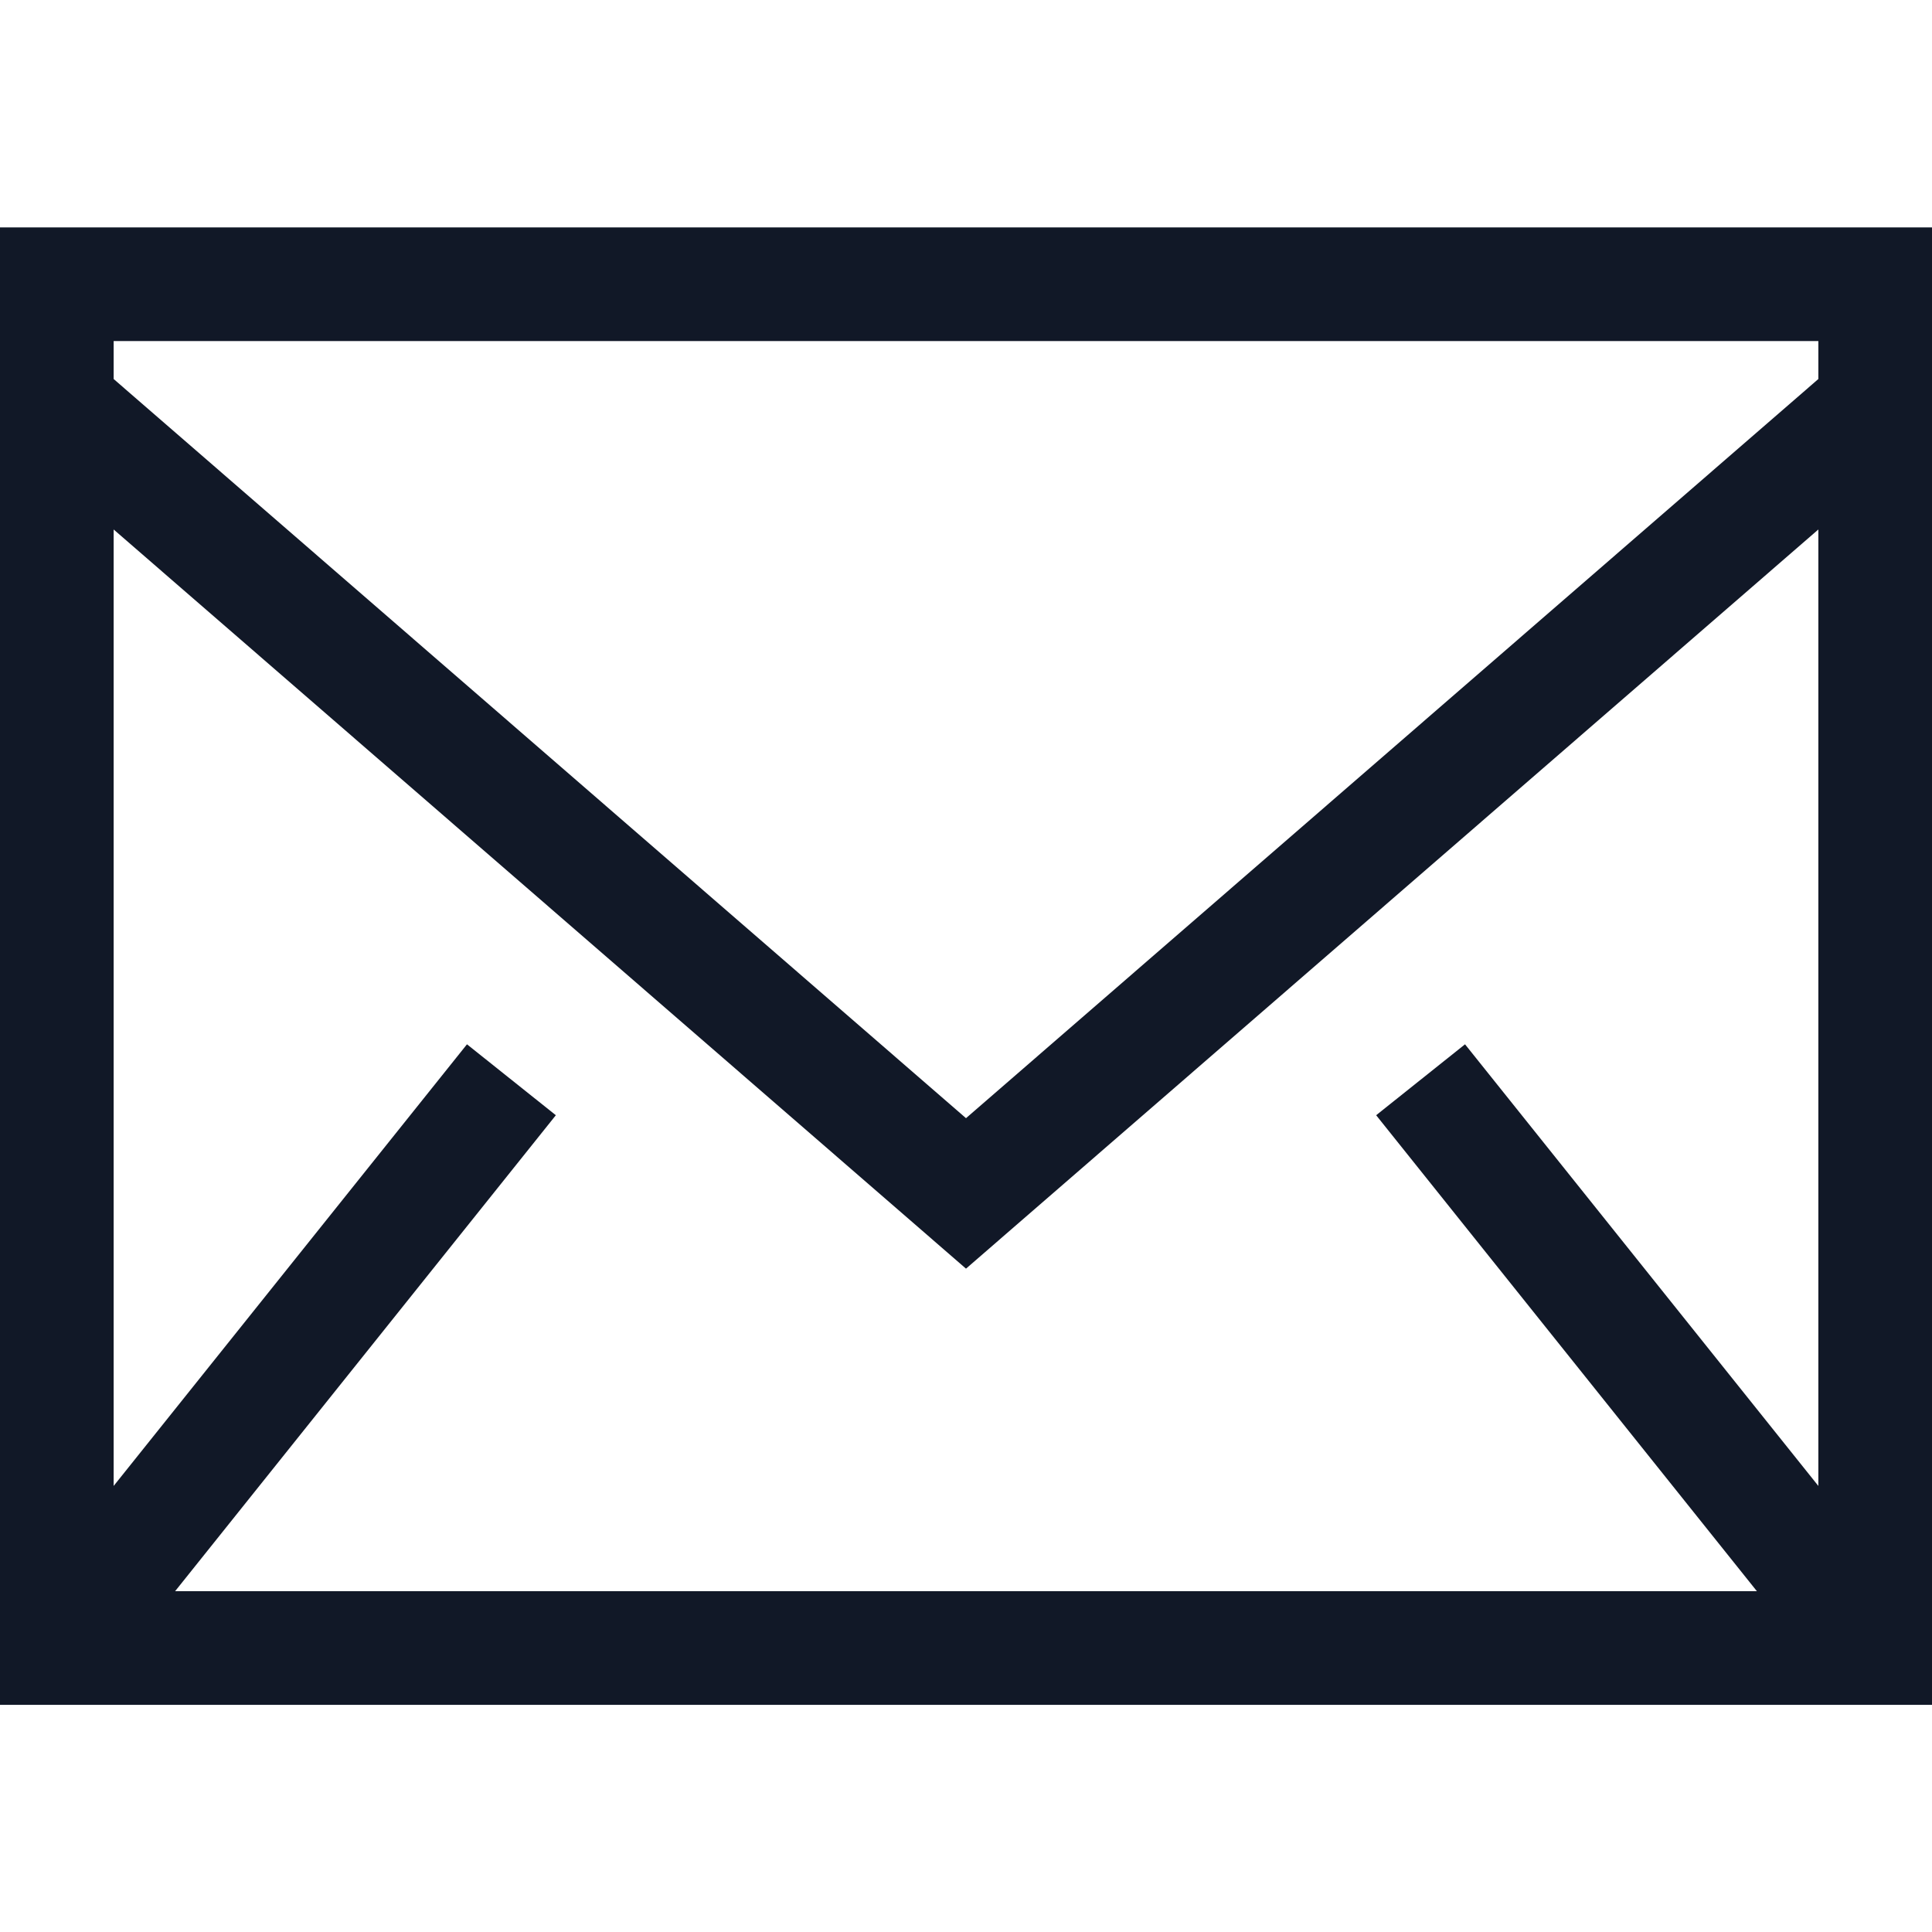
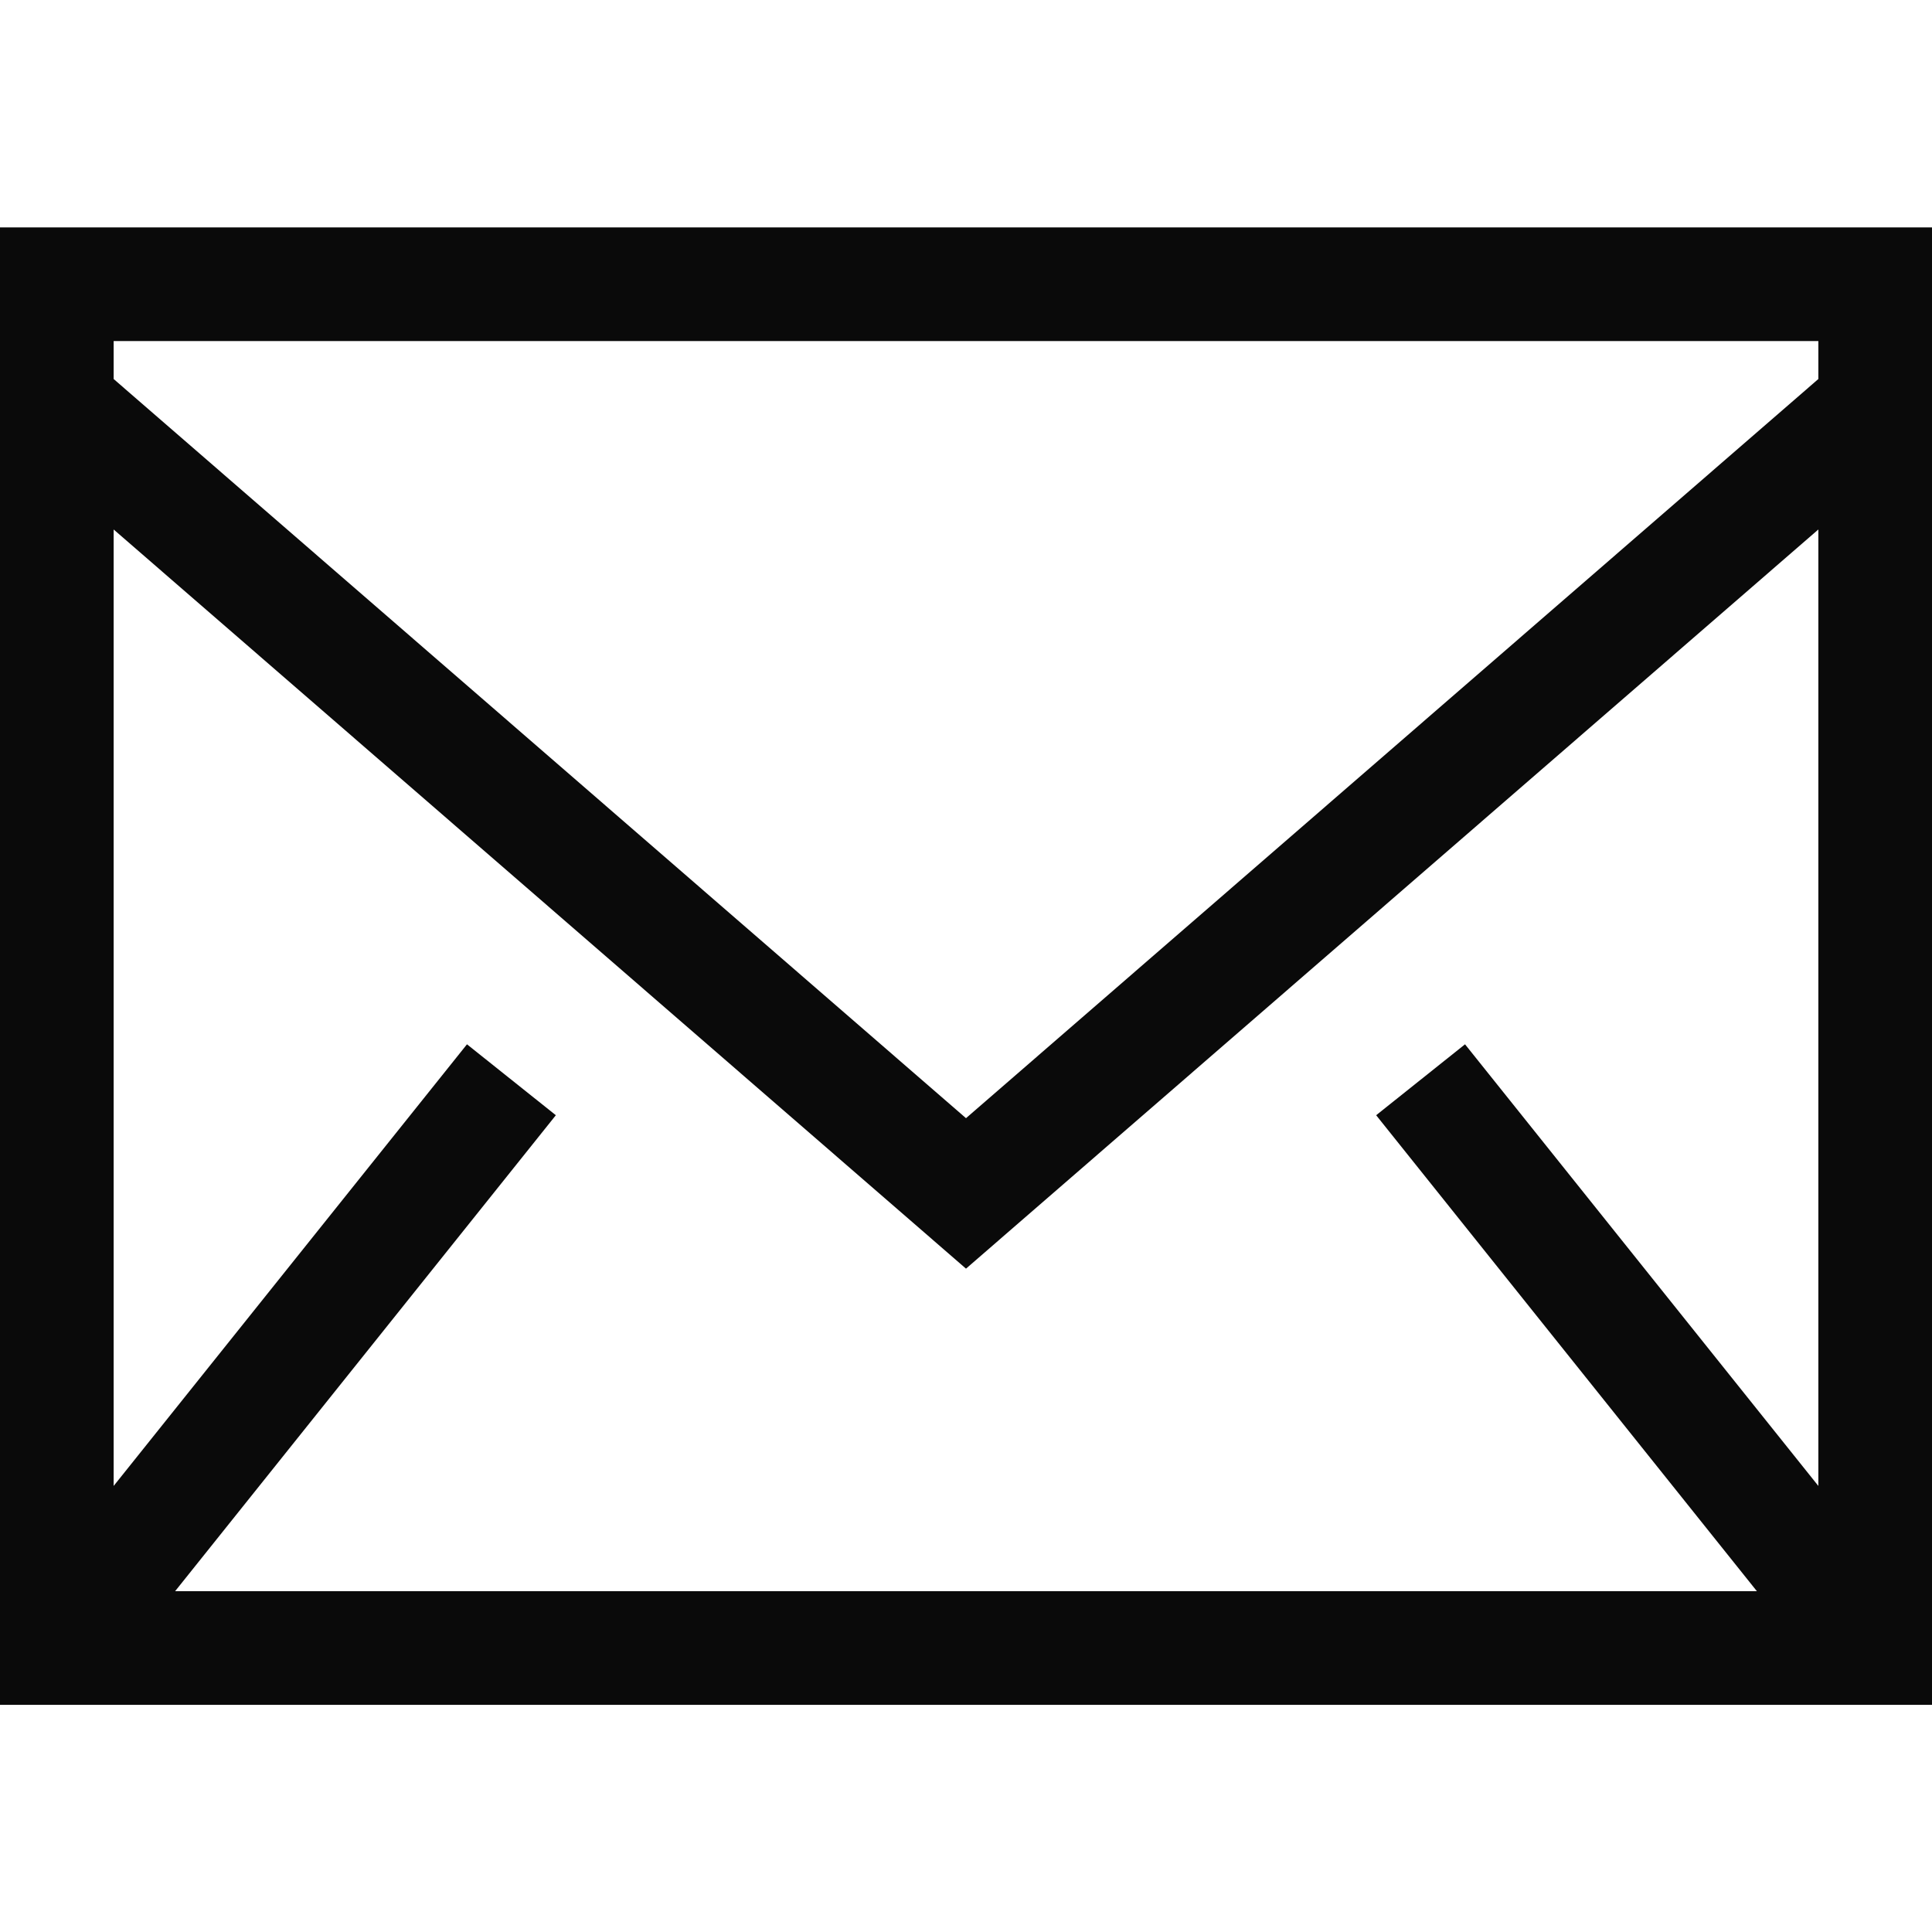
- <svg xmlns="http://www.w3.org/2000/svg" fill="#111827" width="28px" height="28px" viewBox="0 0 1920 1920">
+ <svg xmlns="http://www.w3.org/2000/svg" fill="#0A0A0A" width="28px" height="28px" viewBox="0 0 1920 1920">
  <g id="SVGRepo_bgCarrier" stroke-width="0" />
  <g id="SVGRepo_tracerCarrier" stroke-linecap="round" stroke-linejoin="round" />
  <g id="SVGRepo_iconCarrier">
    <path d="M0 1694.235h1920V226H0v1468.235ZM112.941 376.664V338.94H1807.06v37.723L960 1111.233l-847.059-734.57ZM1807.06 526.198v950.513l-351.134-438.89-88.32 70.475 378.353 472.998H174.042l378.353-472.998-88.32-70.475-351.134 438.89V526.198L960 1260.768l847.059-734.57Z" fill-rule="evenodd" />
  </g>
</svg>
